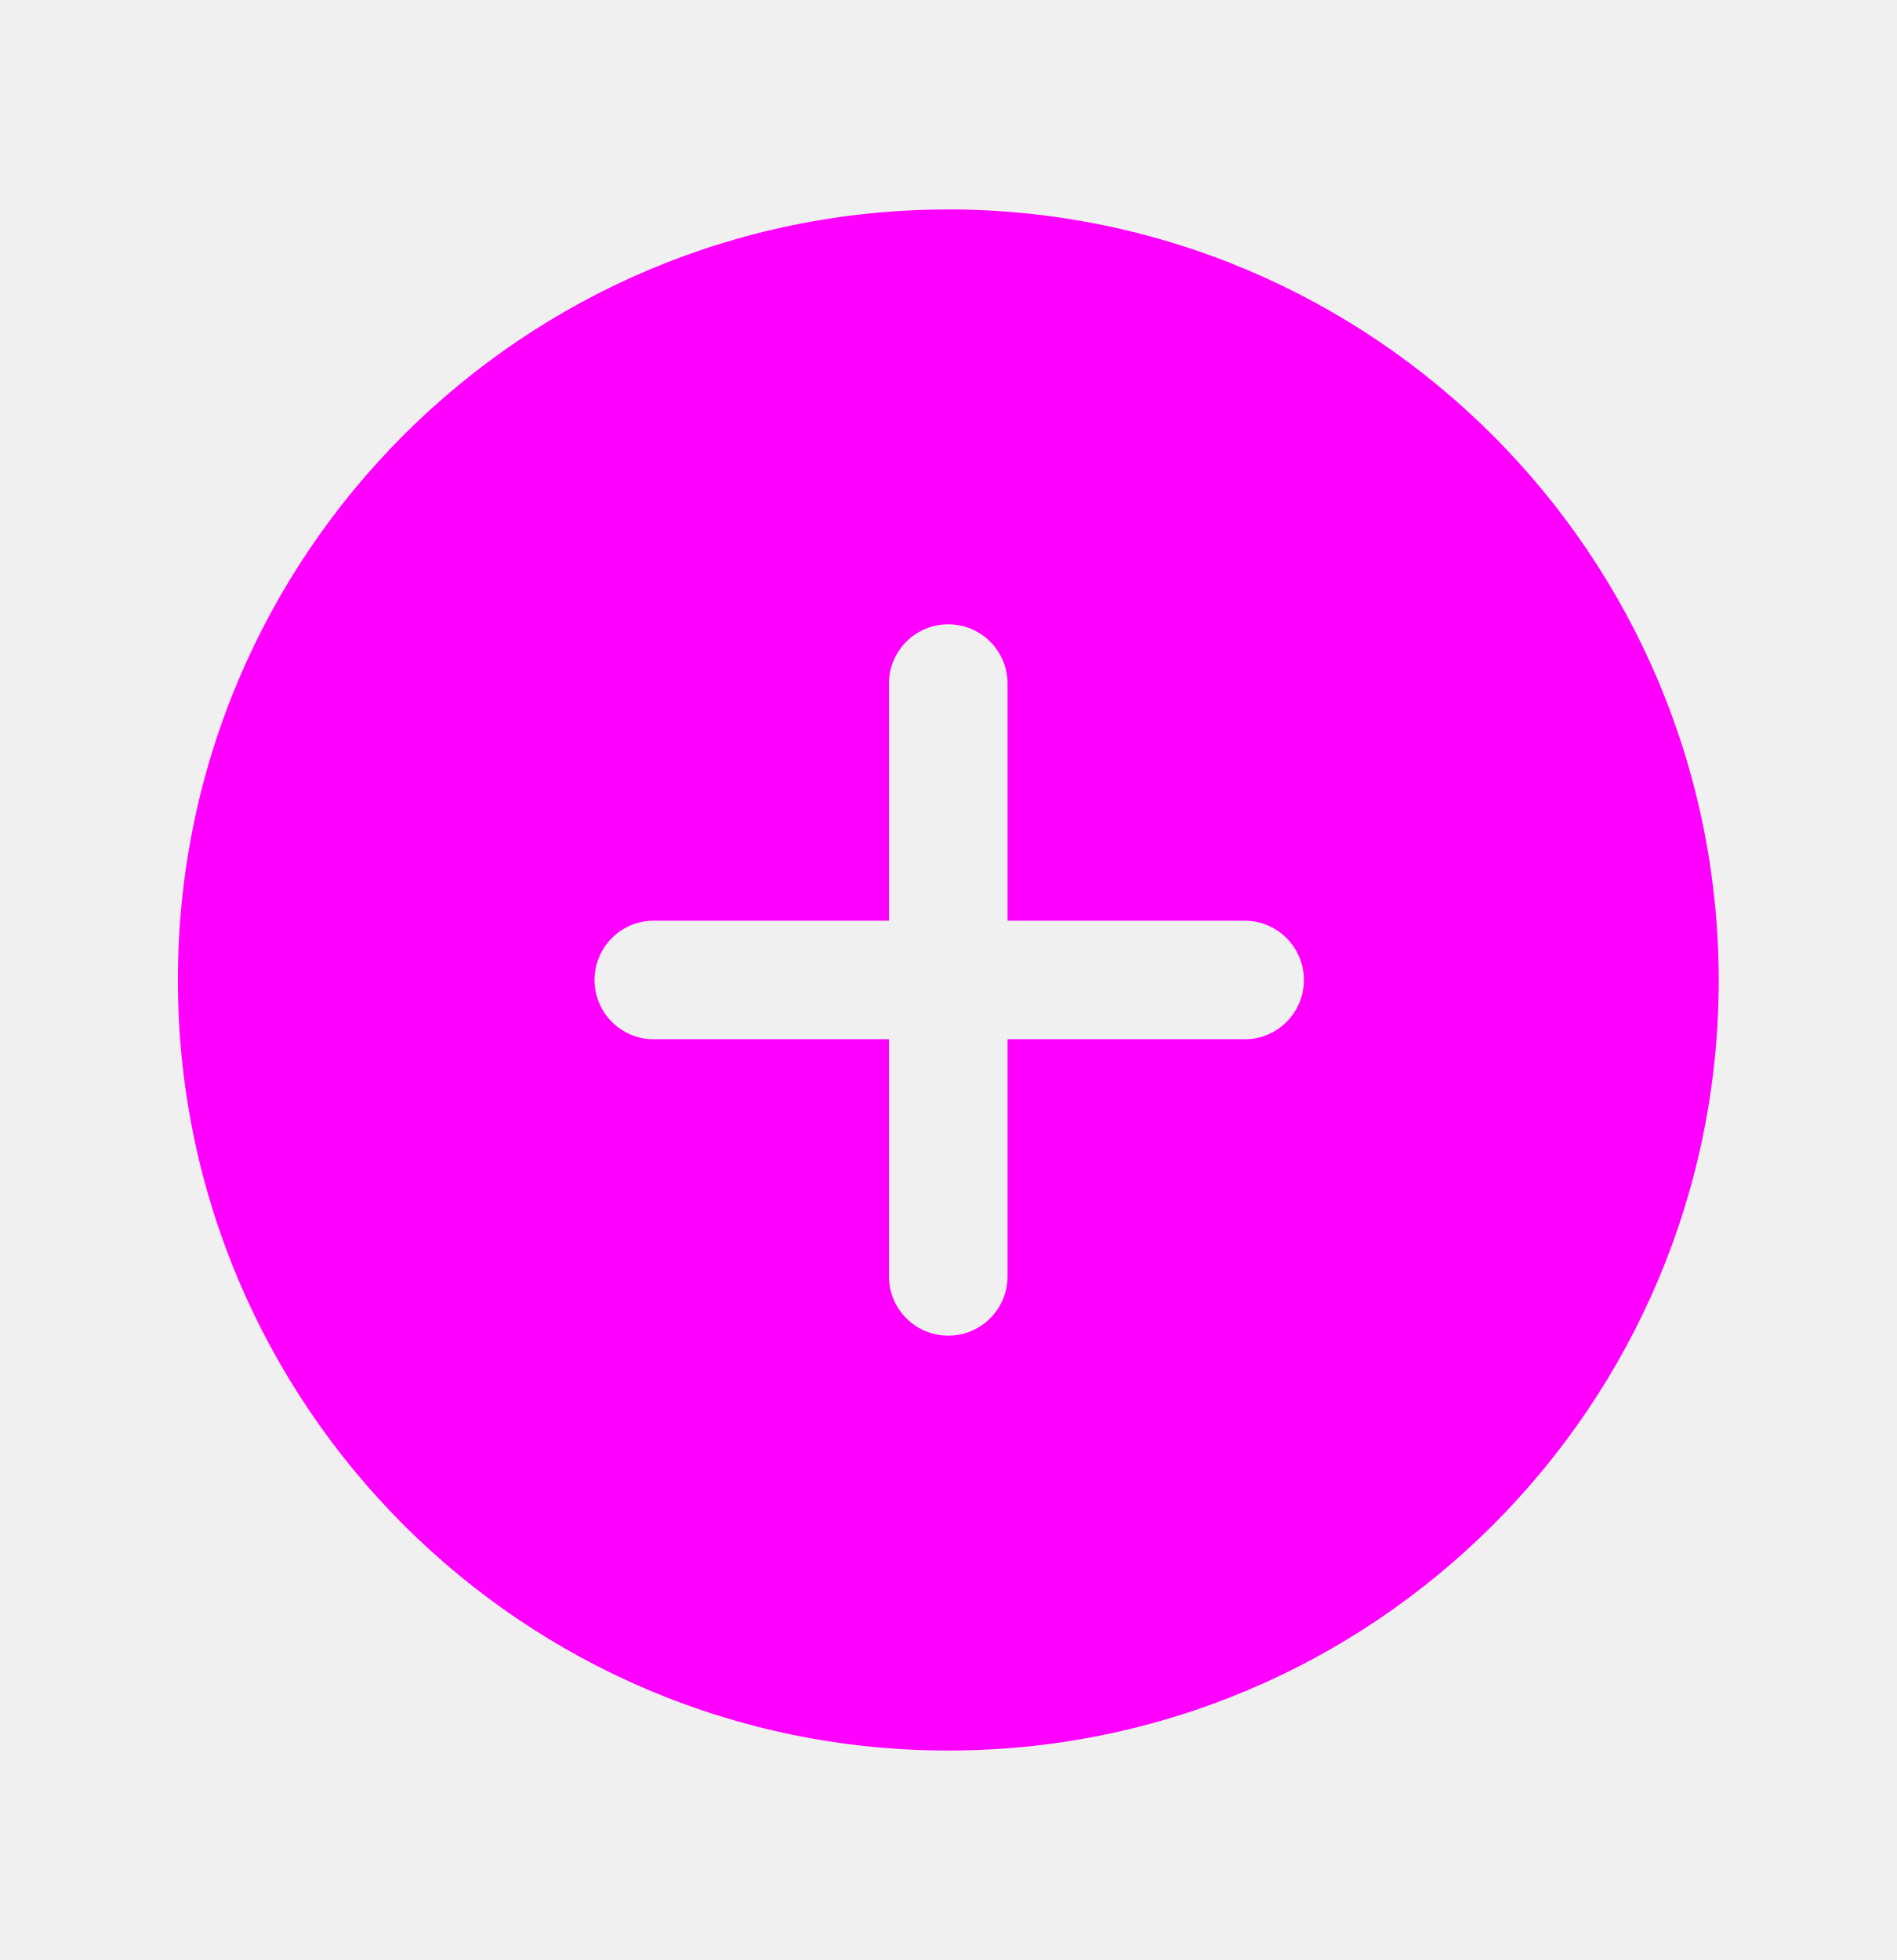
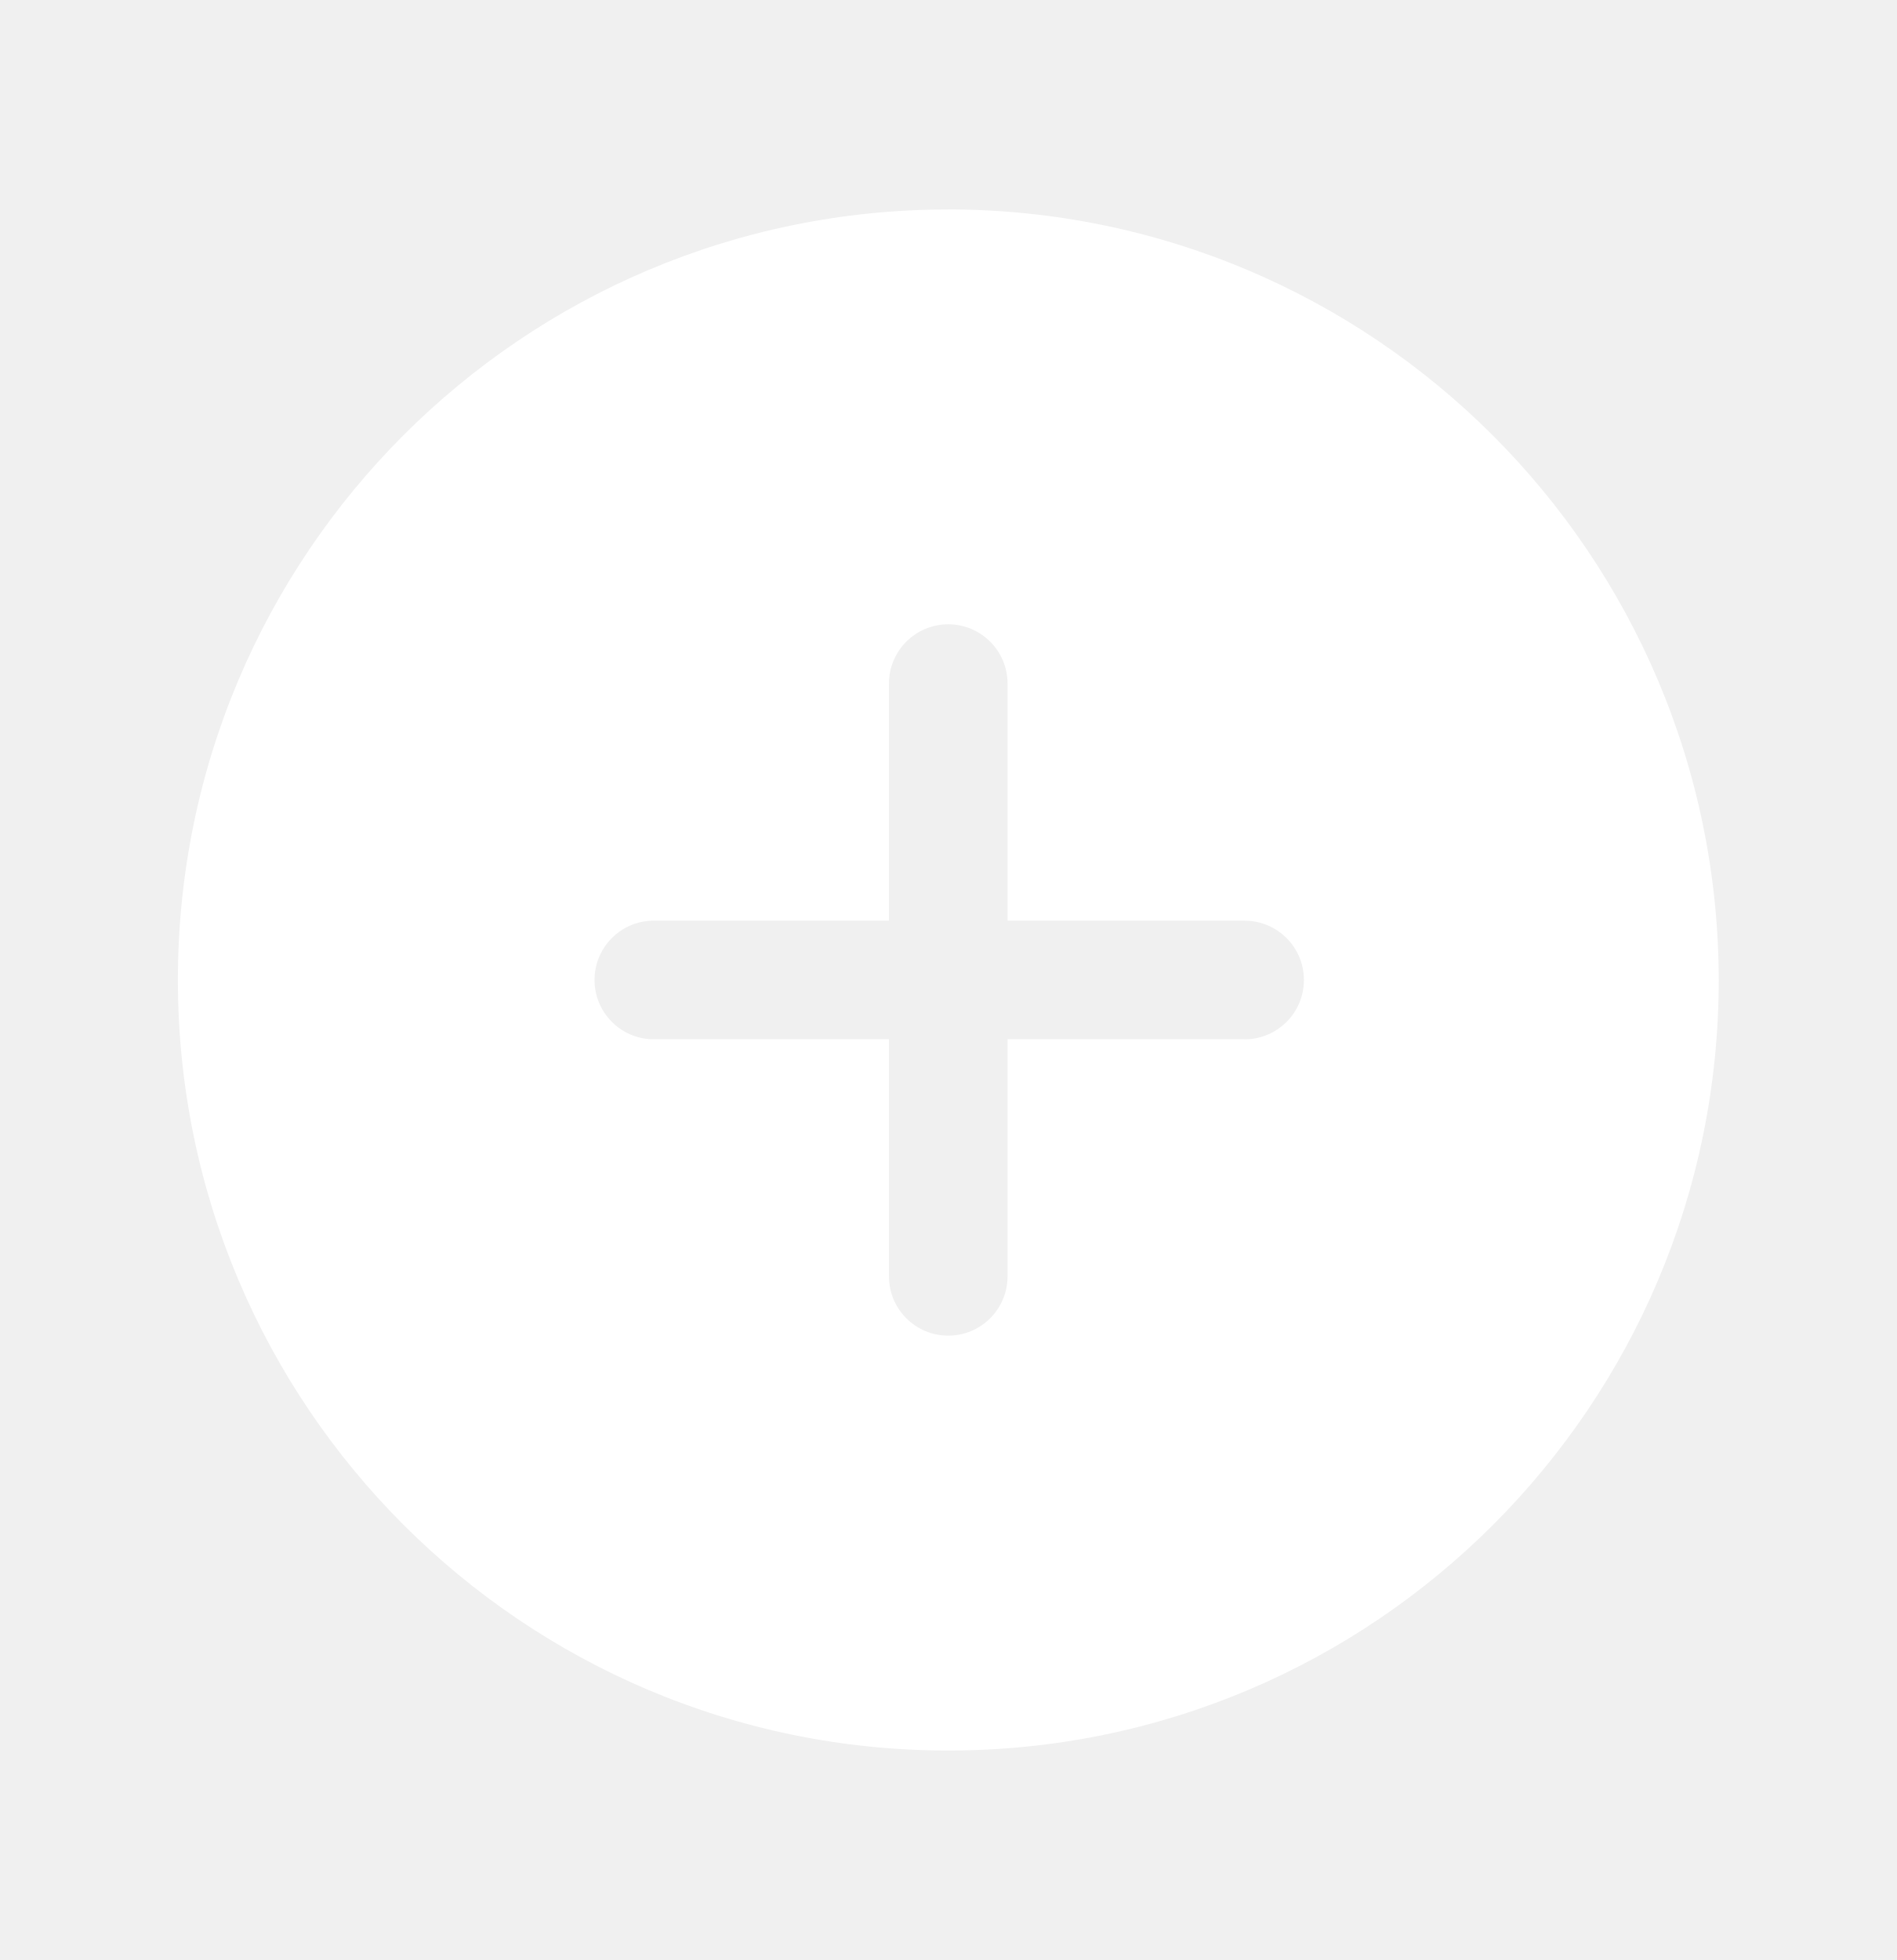
<svg xmlns="http://www.w3.org/2000/svg" width="30" height="31" fill="none" viewBox="0 0 30 31">
-   <path fill="#FF00FF" d="M15 3.313A12.187 12.187 0 1 0 27.188 15.5 12.203 12.203 0 0 0 15 3.312Zm4.688 13.124h-3.75v3.75a.938.938 0 0 1-1.876 0v-3.75h-3.75a.938.938 0 0 1 0-1.875h3.75v-3.75a.938.938 0 0 1 1.876 0v3.75h3.75a.938.938 0 0 1 0 1.876Z" />
+   <path fill="#fff" d="M15 3.313A12.187 12.187 0 1 0 27.188 15.5 12.203 12.203 0 0 0 15 3.312Zm4.688 13.124h-3.75v3.75a.938.938 0 0 1-1.876 0v-3.75h-3.75a.938.938 0 0 1 0-1.875h3.75v-3.75a.938.938 0 0 1 1.876 0v3.75h3.75a.938.938 0 0 1 0 1.876Z" />
</svg>
